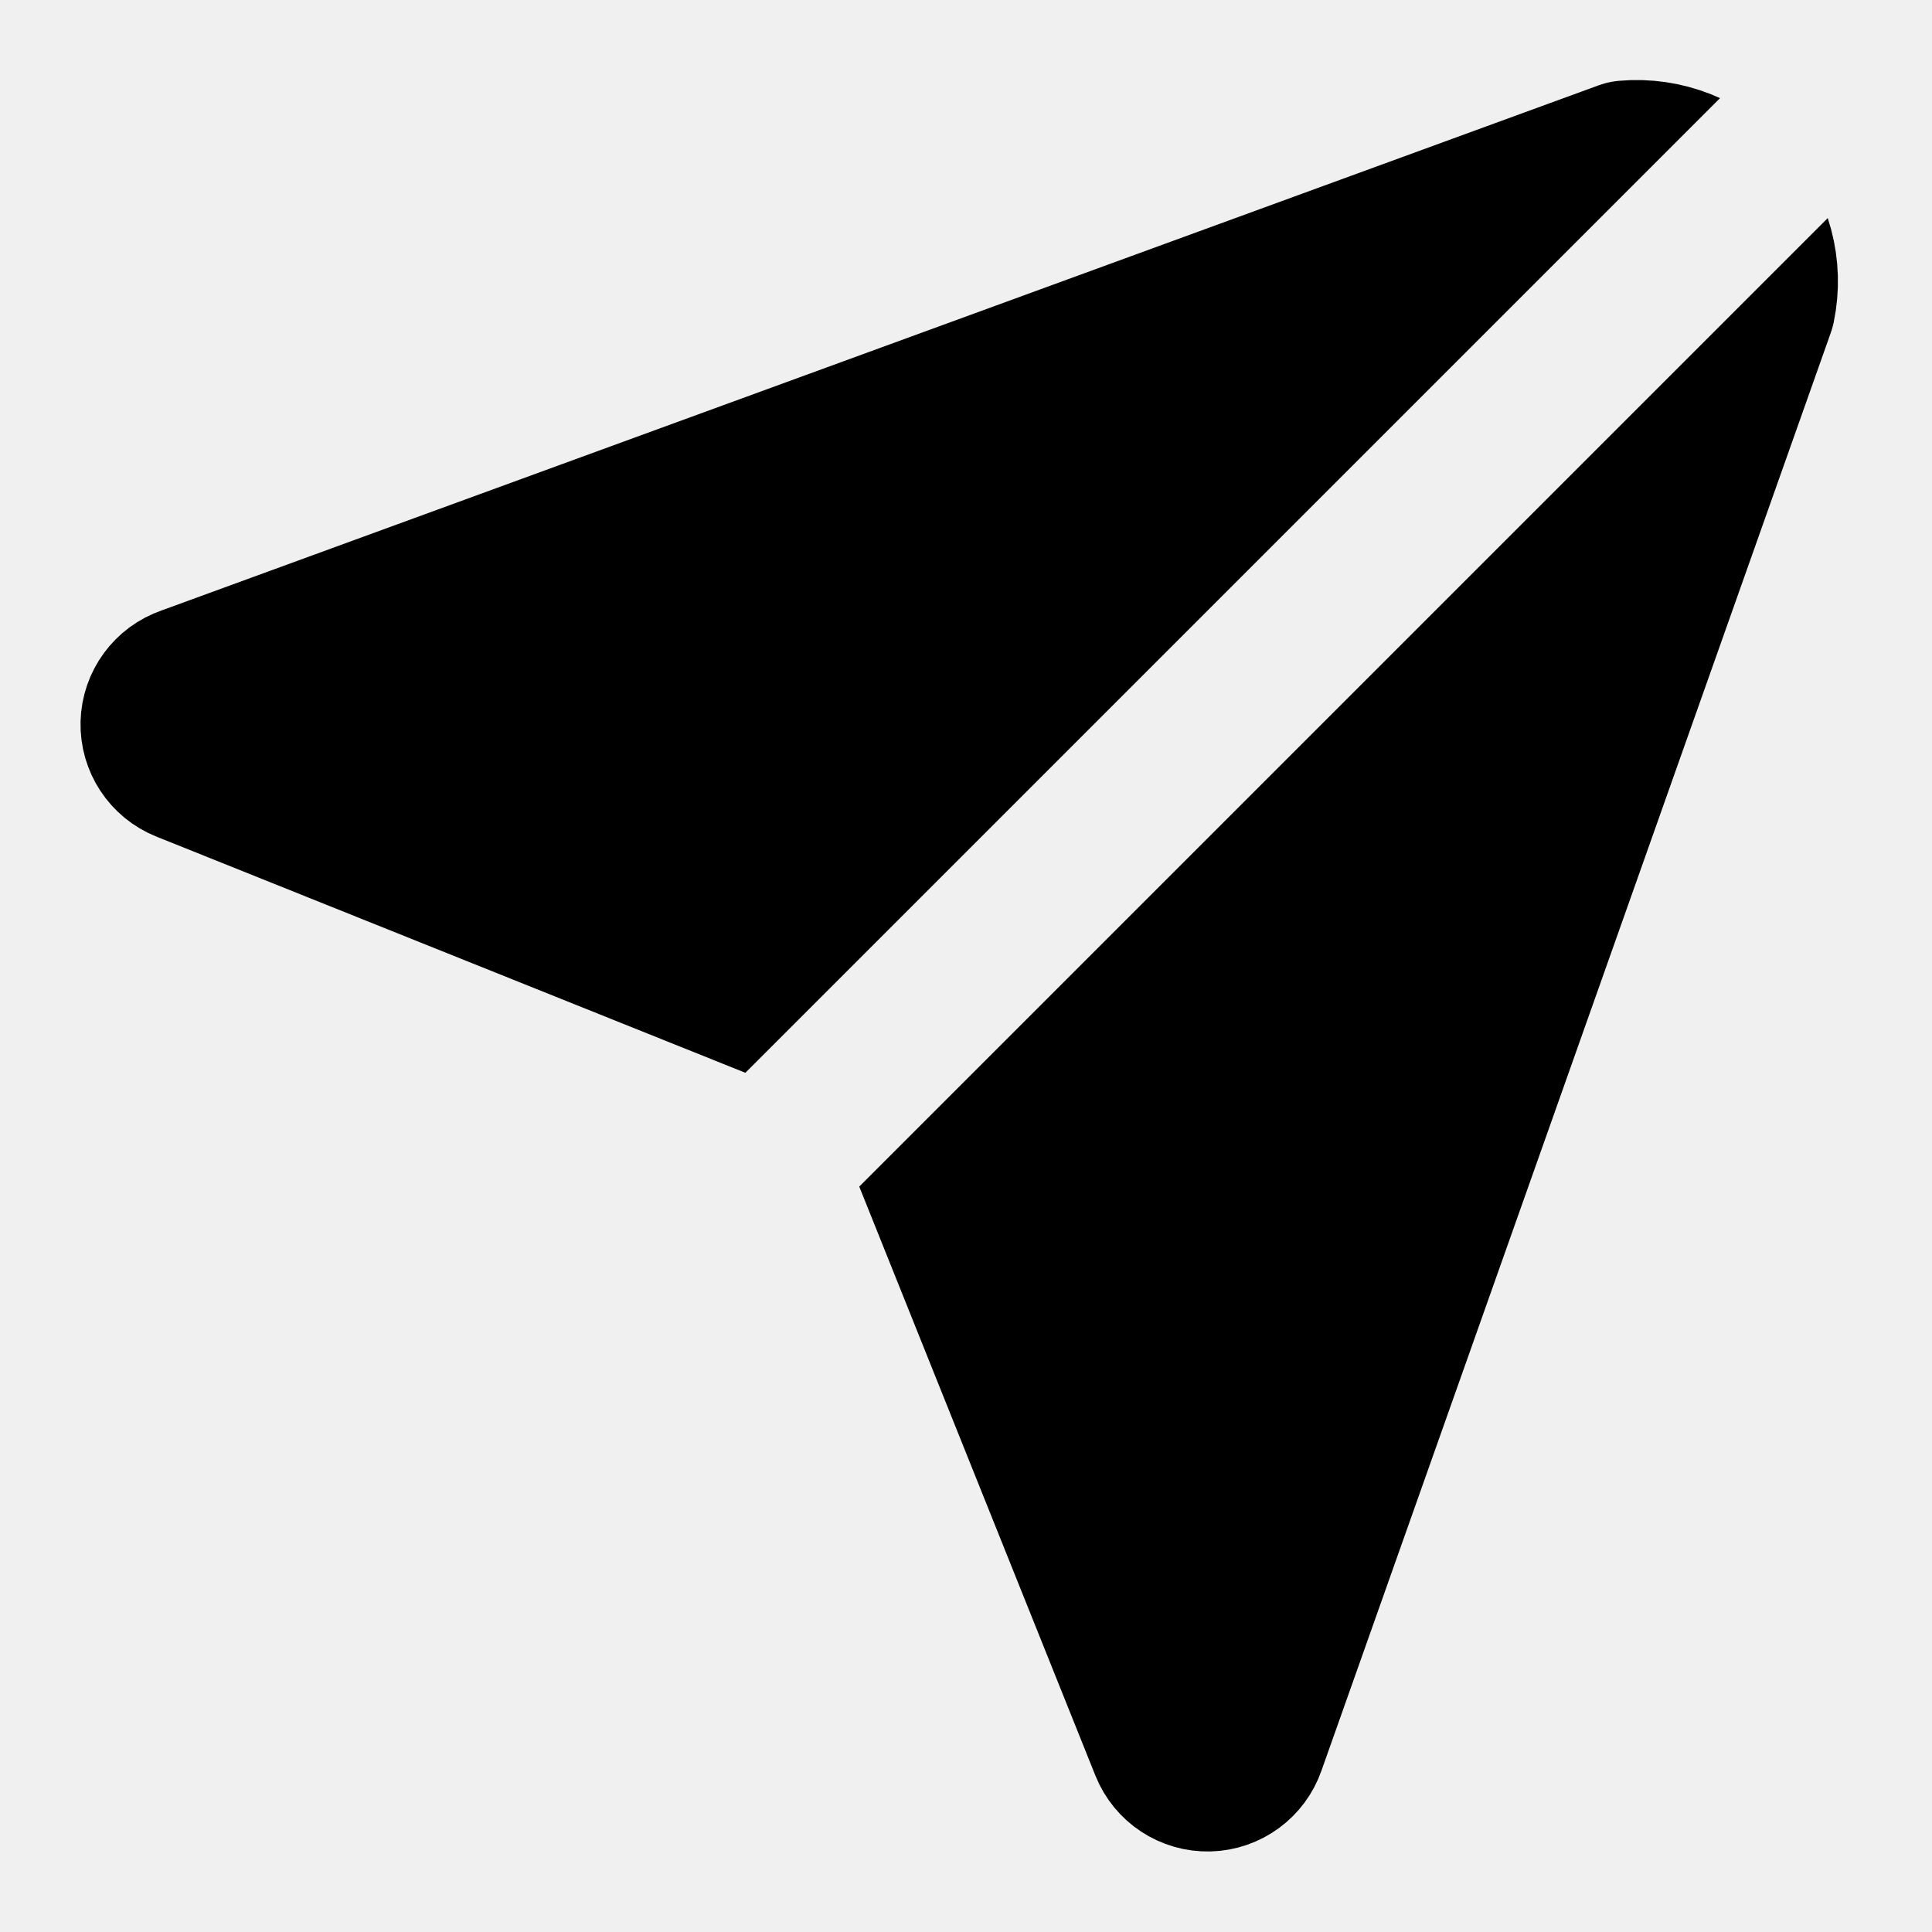
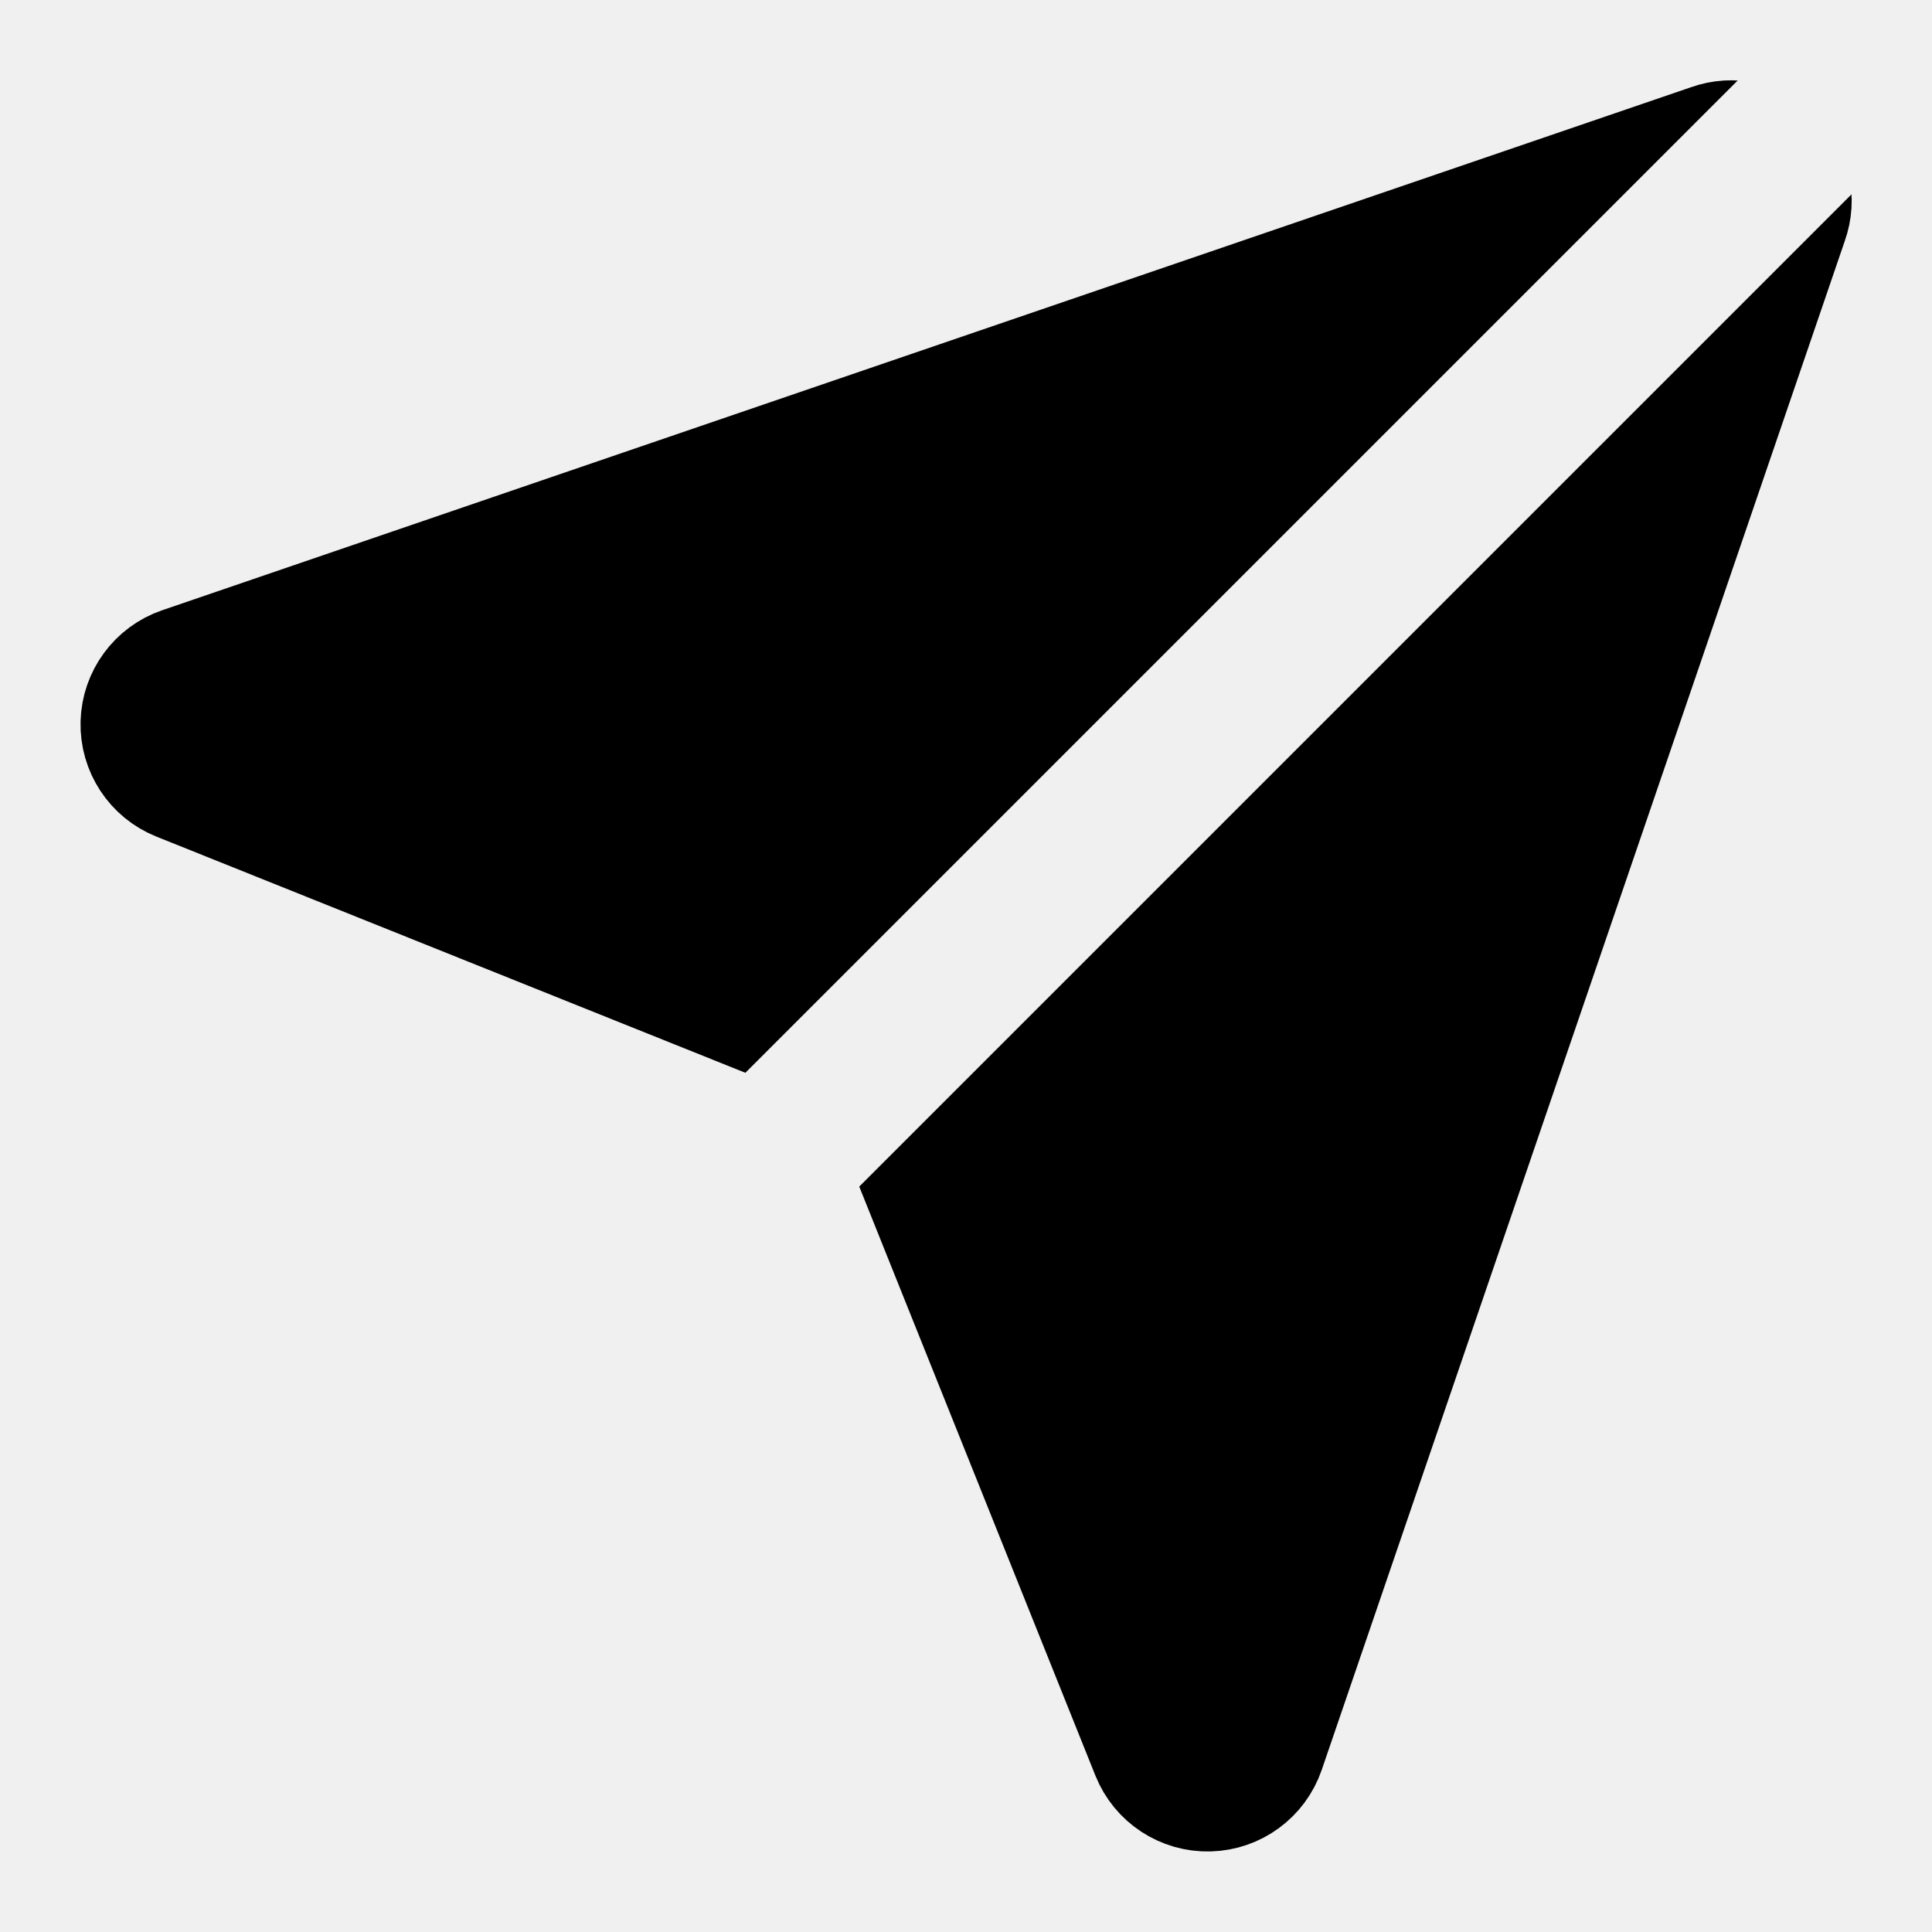
<svg xmlns="http://www.w3.org/2000/svg" width="24" height="24" viewBox="0 0 24 24" fill="none">
  <defs>
    <mask id="send-filled-mask" maskUnits="userSpaceOnUse" x="0" y="0" width="24" height="24">
      <rect width="24" height="24" fill="white" />
      <path d="M25 -1 5 19" fill="none" stroke="black" stroke-width="2" stroke-linecap="round" stroke-linejoin="round" />
    </mask>
  </defs>
-   <path d="M14.536 21.686a.5.5 0 0 0 .937-.024L21.8 3.8a1.5 1.5 0 0 0-1.6-1.8L2.338 8.527a.5.5 0 0 0-.024.937l7.93 3.18a2 2 0 0 1 1.112 1.11z" fill="currentColor" stroke="currentColor" stroke-width="2" stroke-linecap="round" stroke-linejoin="round" mask="url(#send-filled-mask)" />
+   <path d="M14.536 21.686a.5.5 0 0 0 .937-.024l6.5-19a.496.496 0 0 0-.635-.635l-19 6.5a.5.5 0 0 0-.024.937l7.93 3.18a2 2 0 0 1 1.112 1.11z" fill="currentColor" stroke="currentColor" stroke-width="2" stroke-linecap="round" stroke-linejoin="round" mask="url(#send-filled-mask)" />
</svg>
